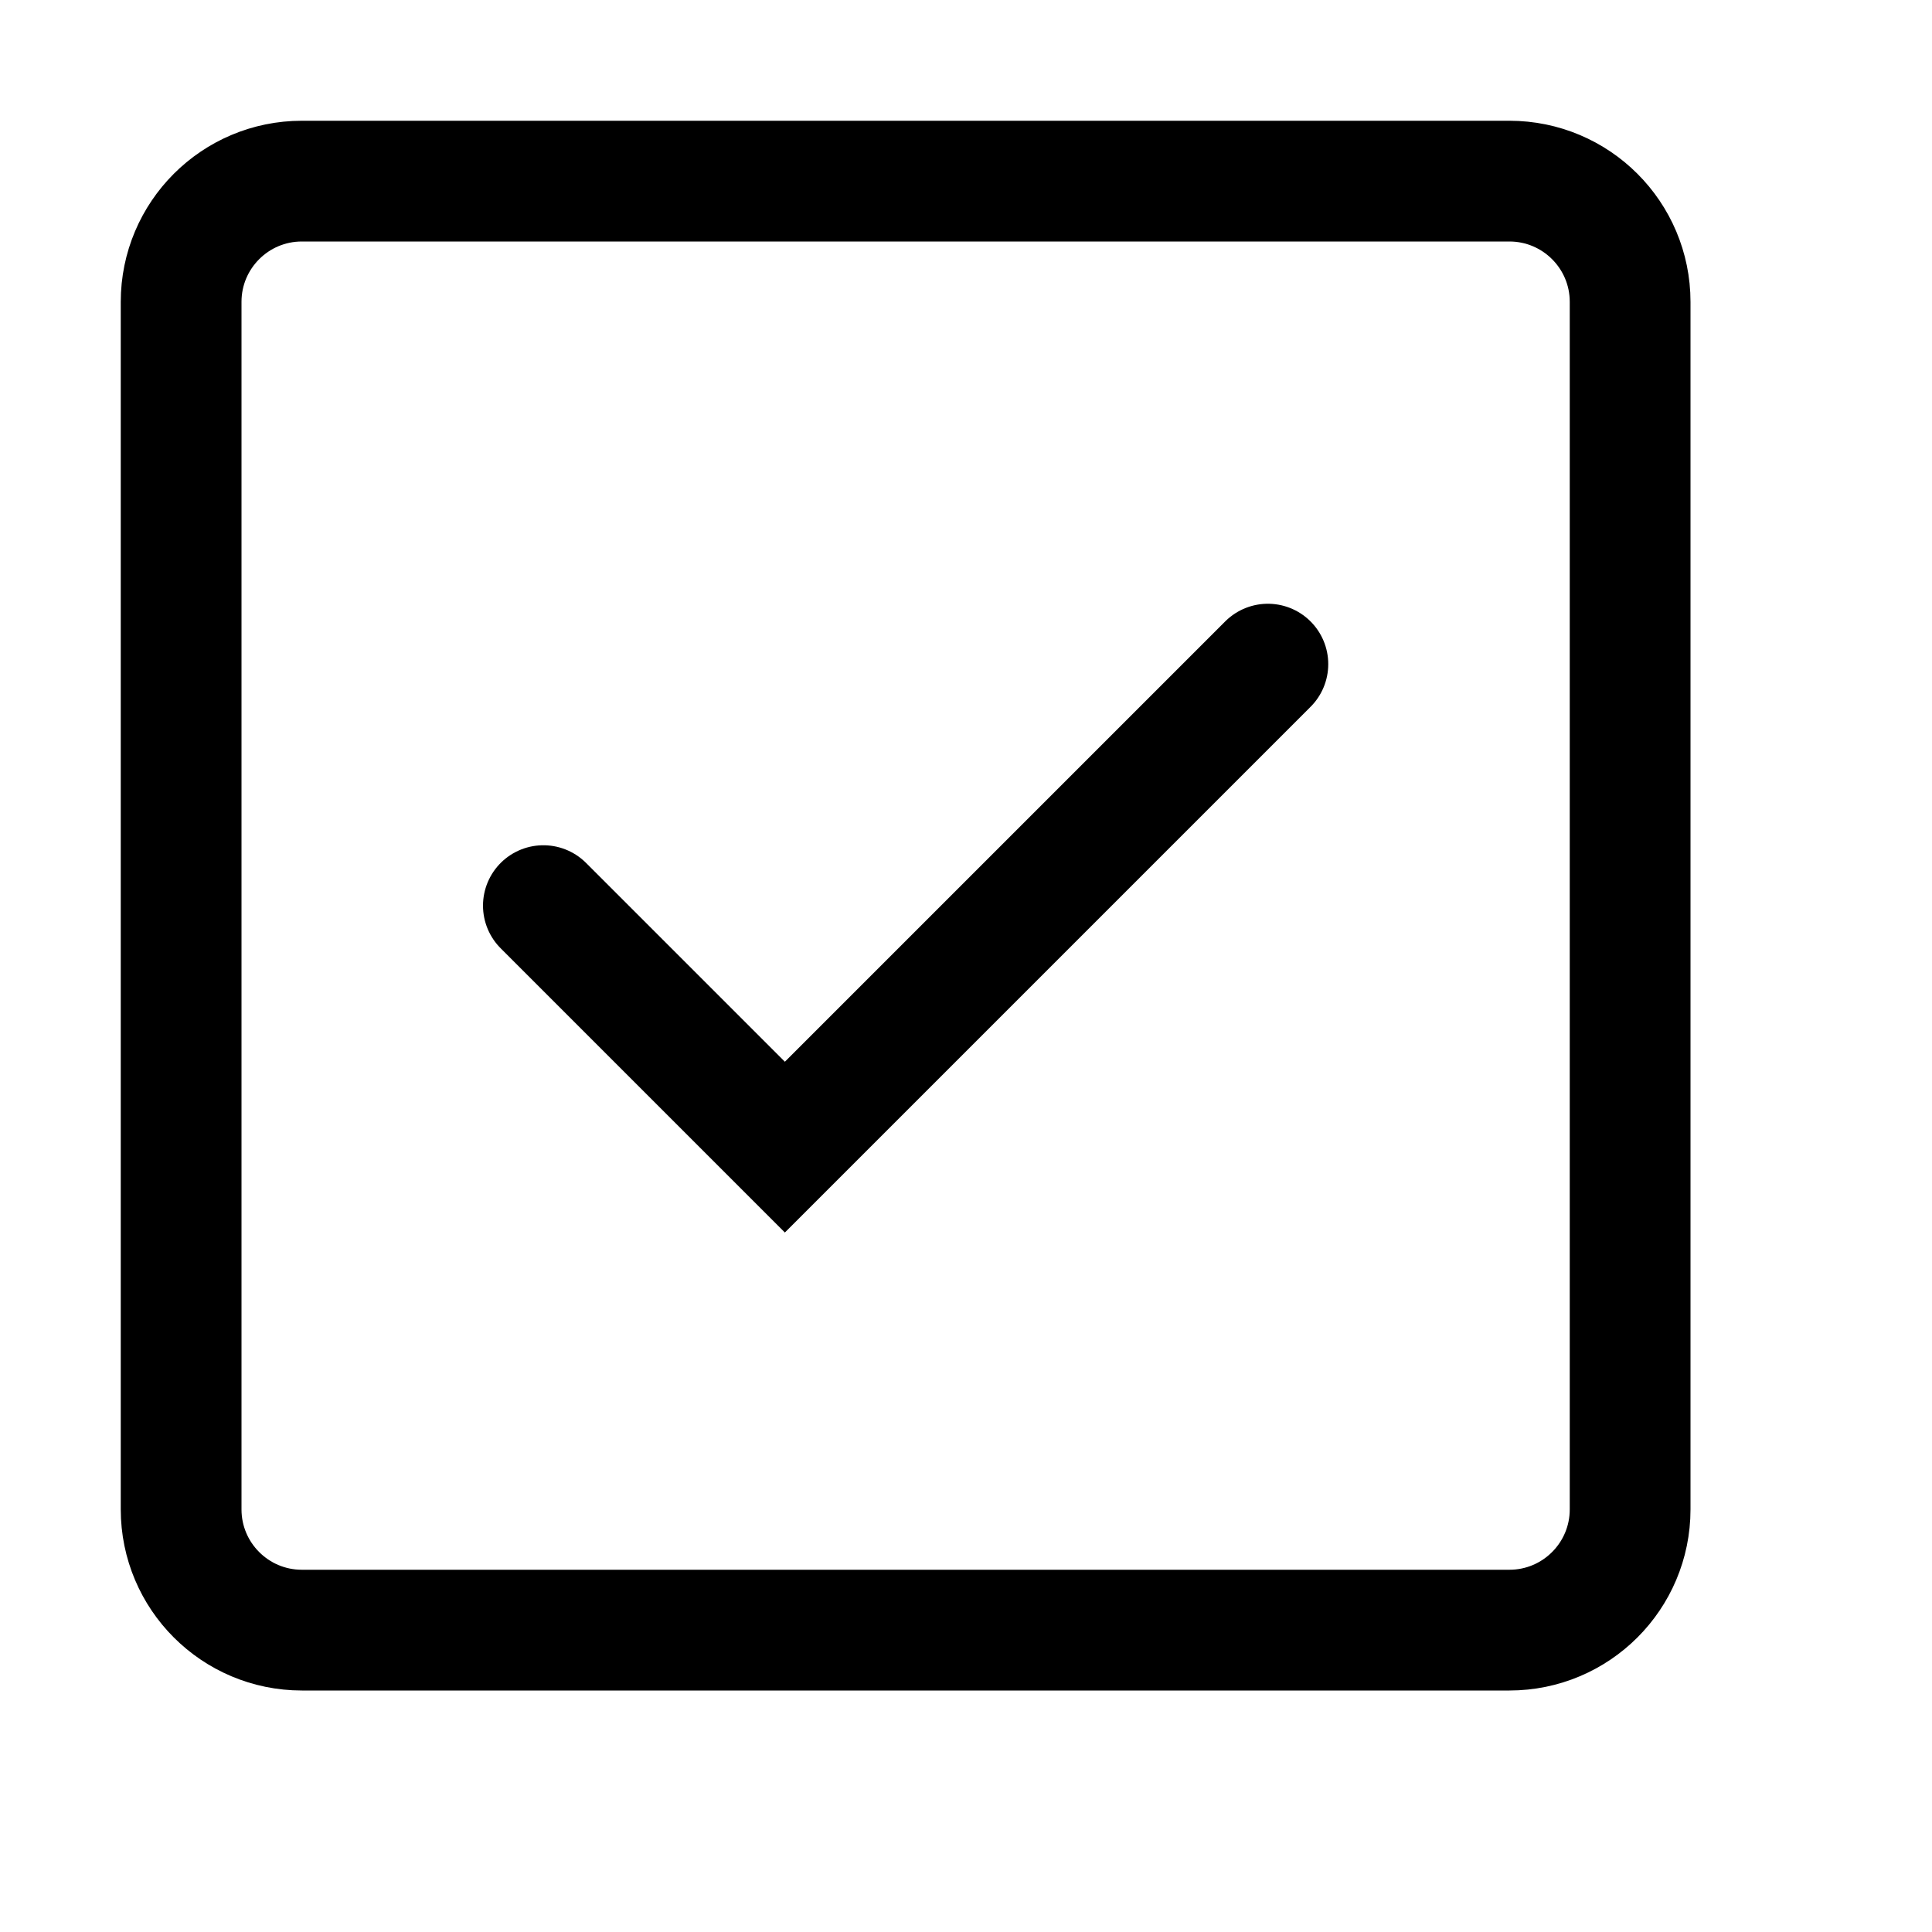
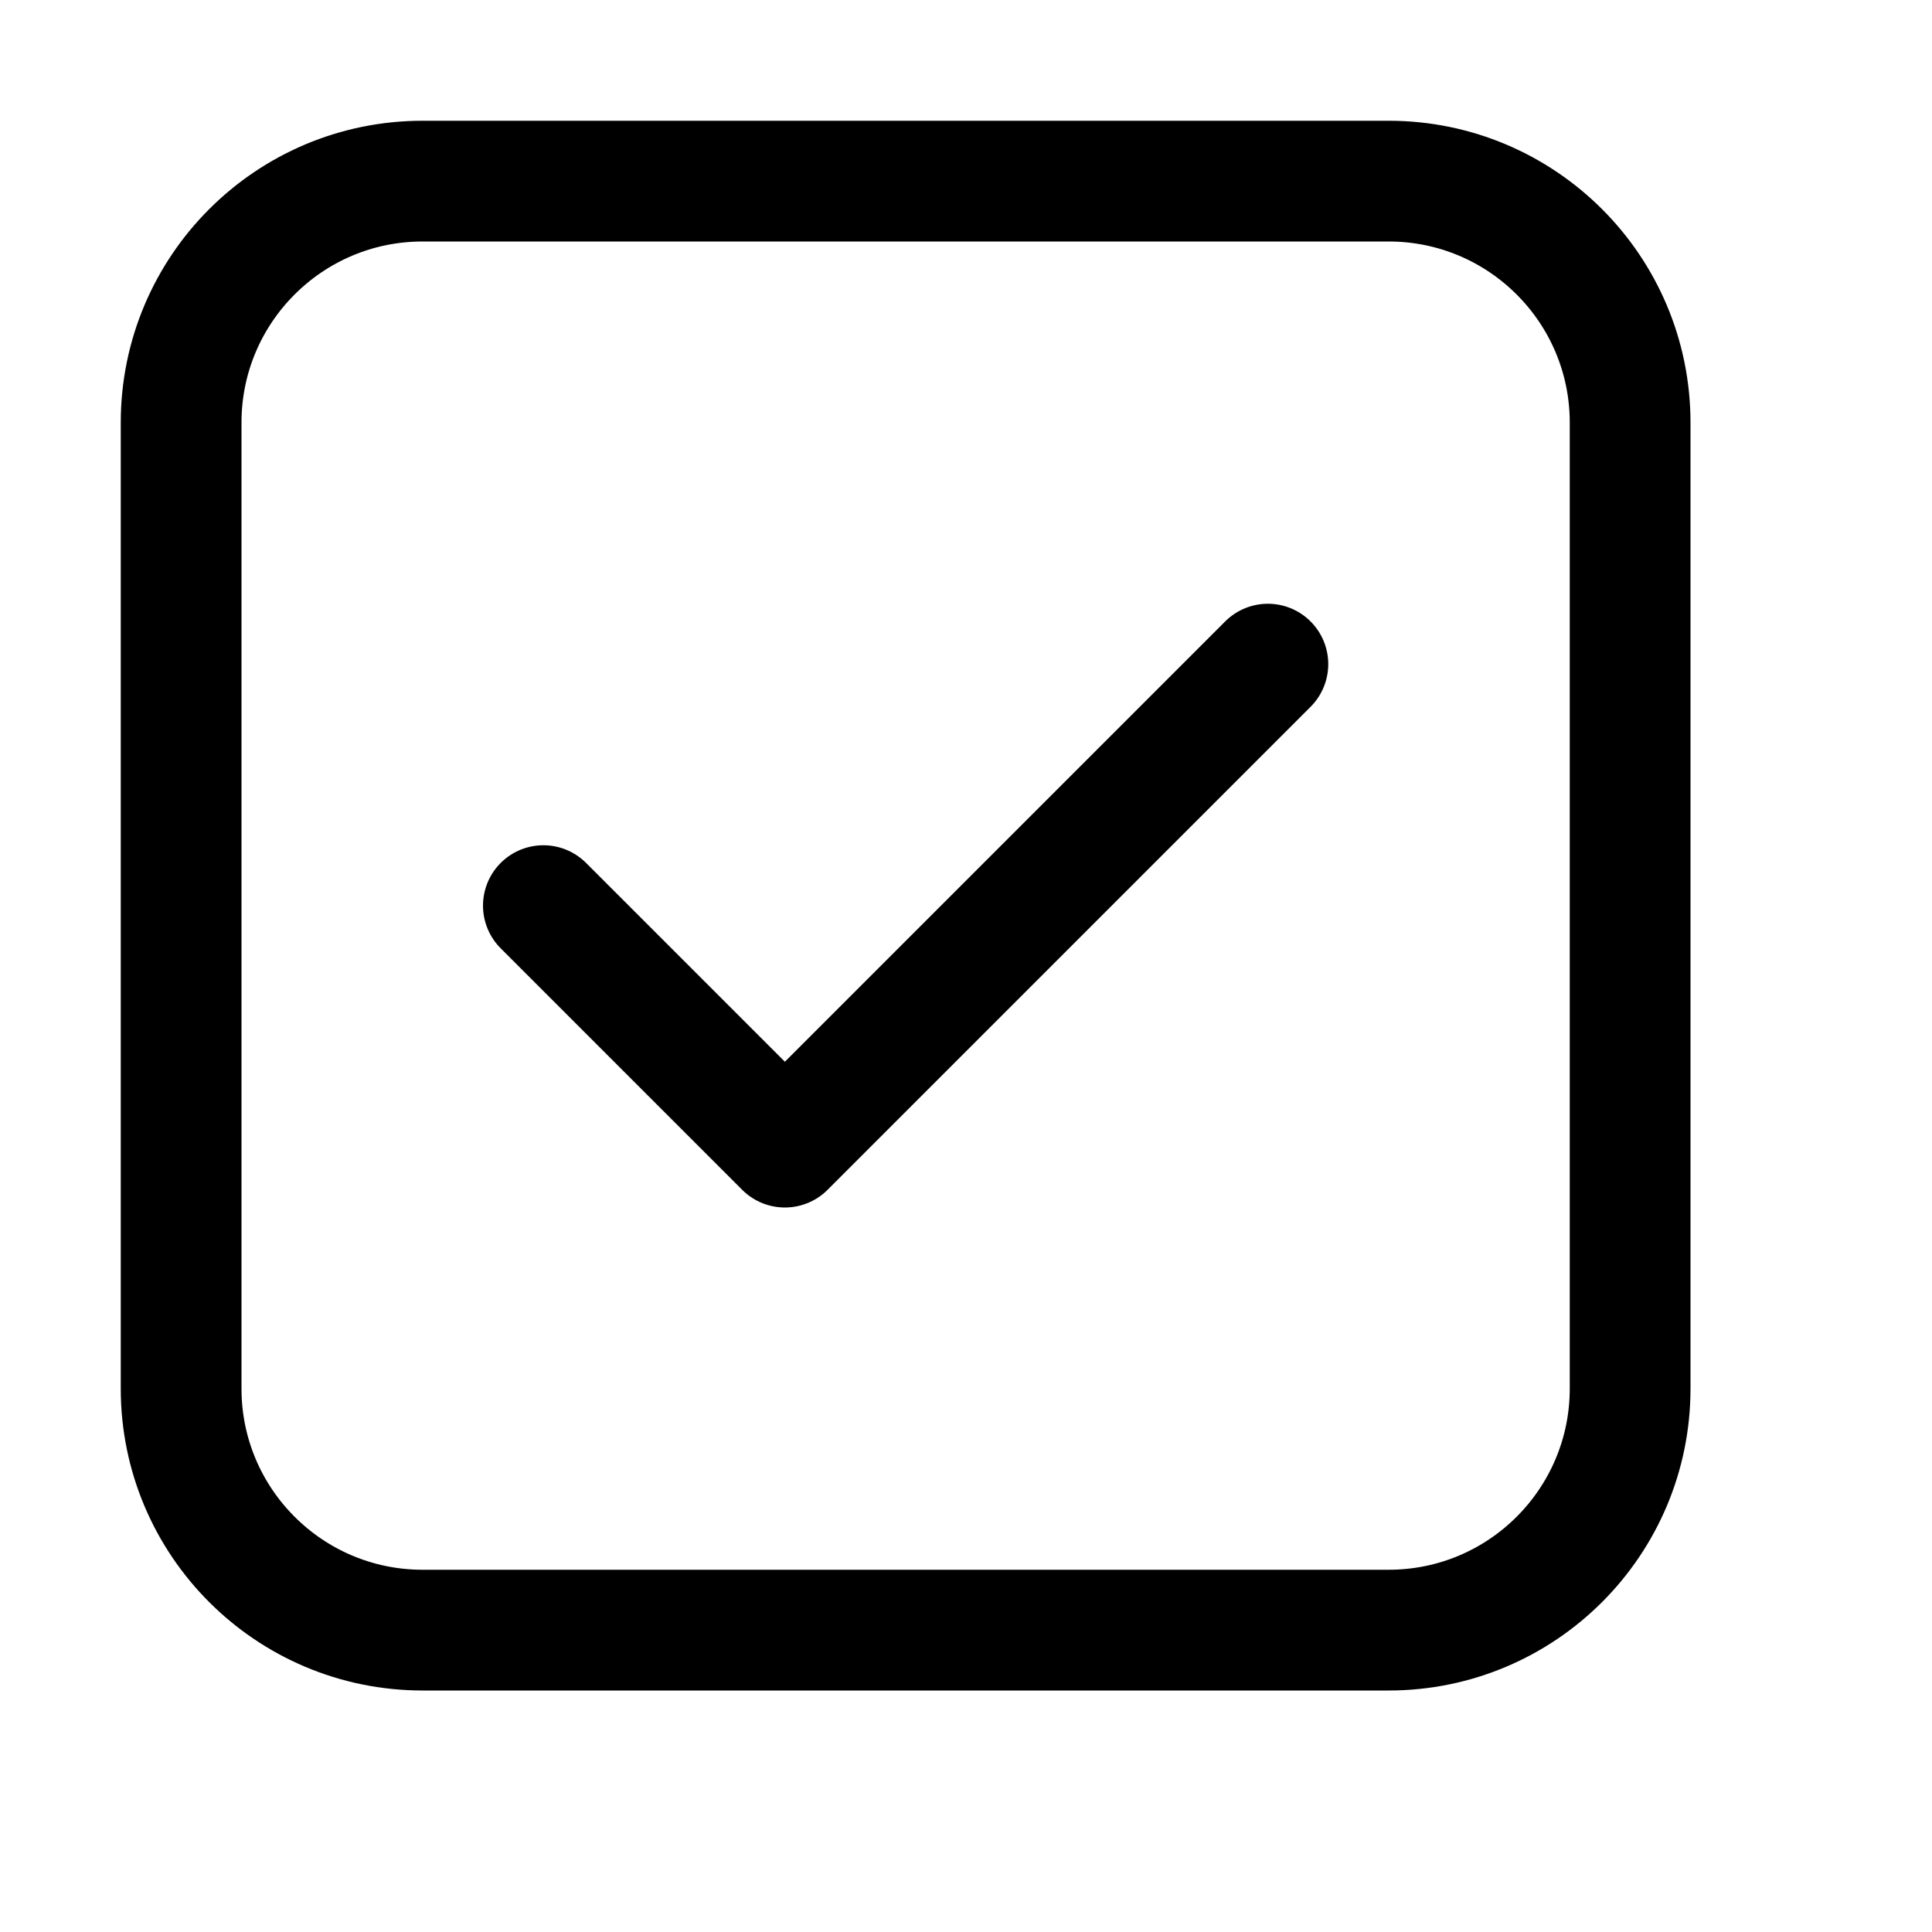
<svg xmlns="http://www.w3.org/2000/svg" width="16" height="16" fill="none">
-   <path stroke="#000" stroke-linecap="round" stroke-linejoin="round" d="M12.5 1.5h-10a1 1 0 0 0-1 1v10a1 1 0 0 0 1 1h10a1 1 0 0 0 1-1v-10a1 1 0 0 0-1-1" />
-   <path stroke="#000" stroke-linecap="round" d="m4.5 7.5 2 2 4-4" />
+   <path stroke="#000" stroke-linecap="round" stroke-linejoin="round" d="M11.5 1.5h-8a2 2 0 0 0-2 2v8a2 2 0 0 0 2 2h8a2 2 0 0 0 2-2v-8a2 2 0 0 0-2-2" />
+   <path stroke="#000" stroke-linecap="round" stroke-linejoin="round" d="m4.5 7.5 2 2 4-4" />
</svg>
